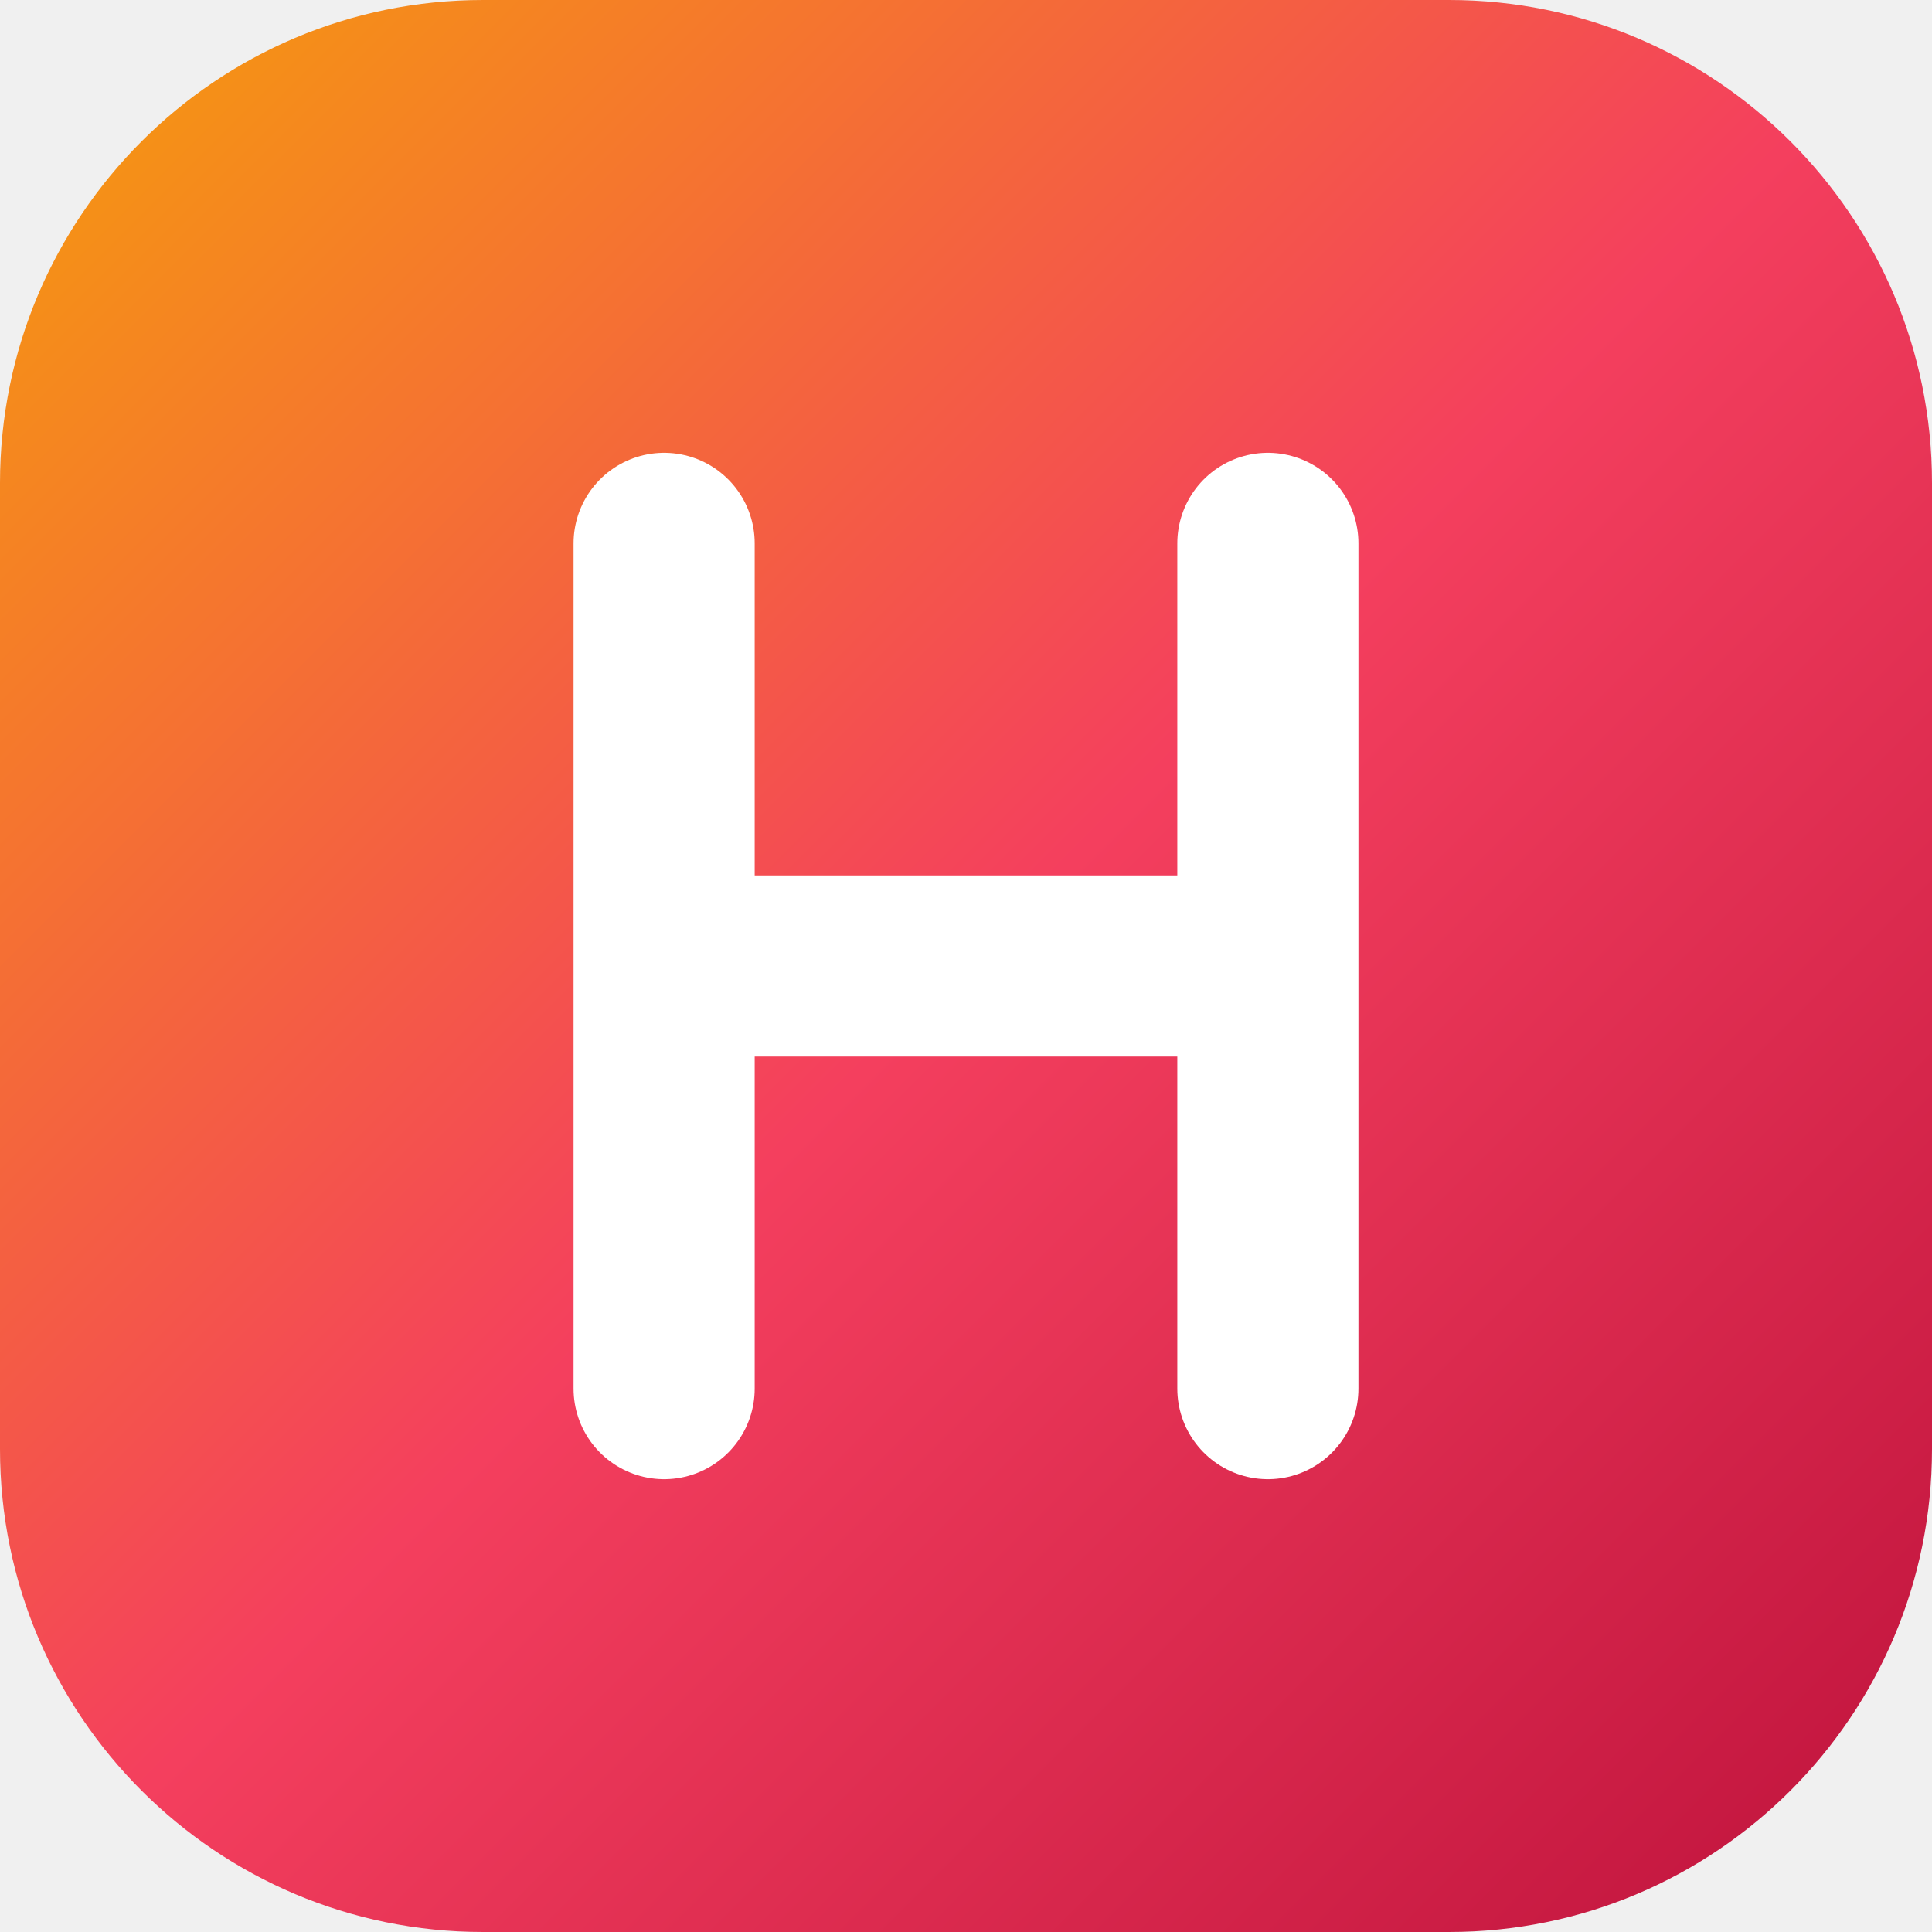
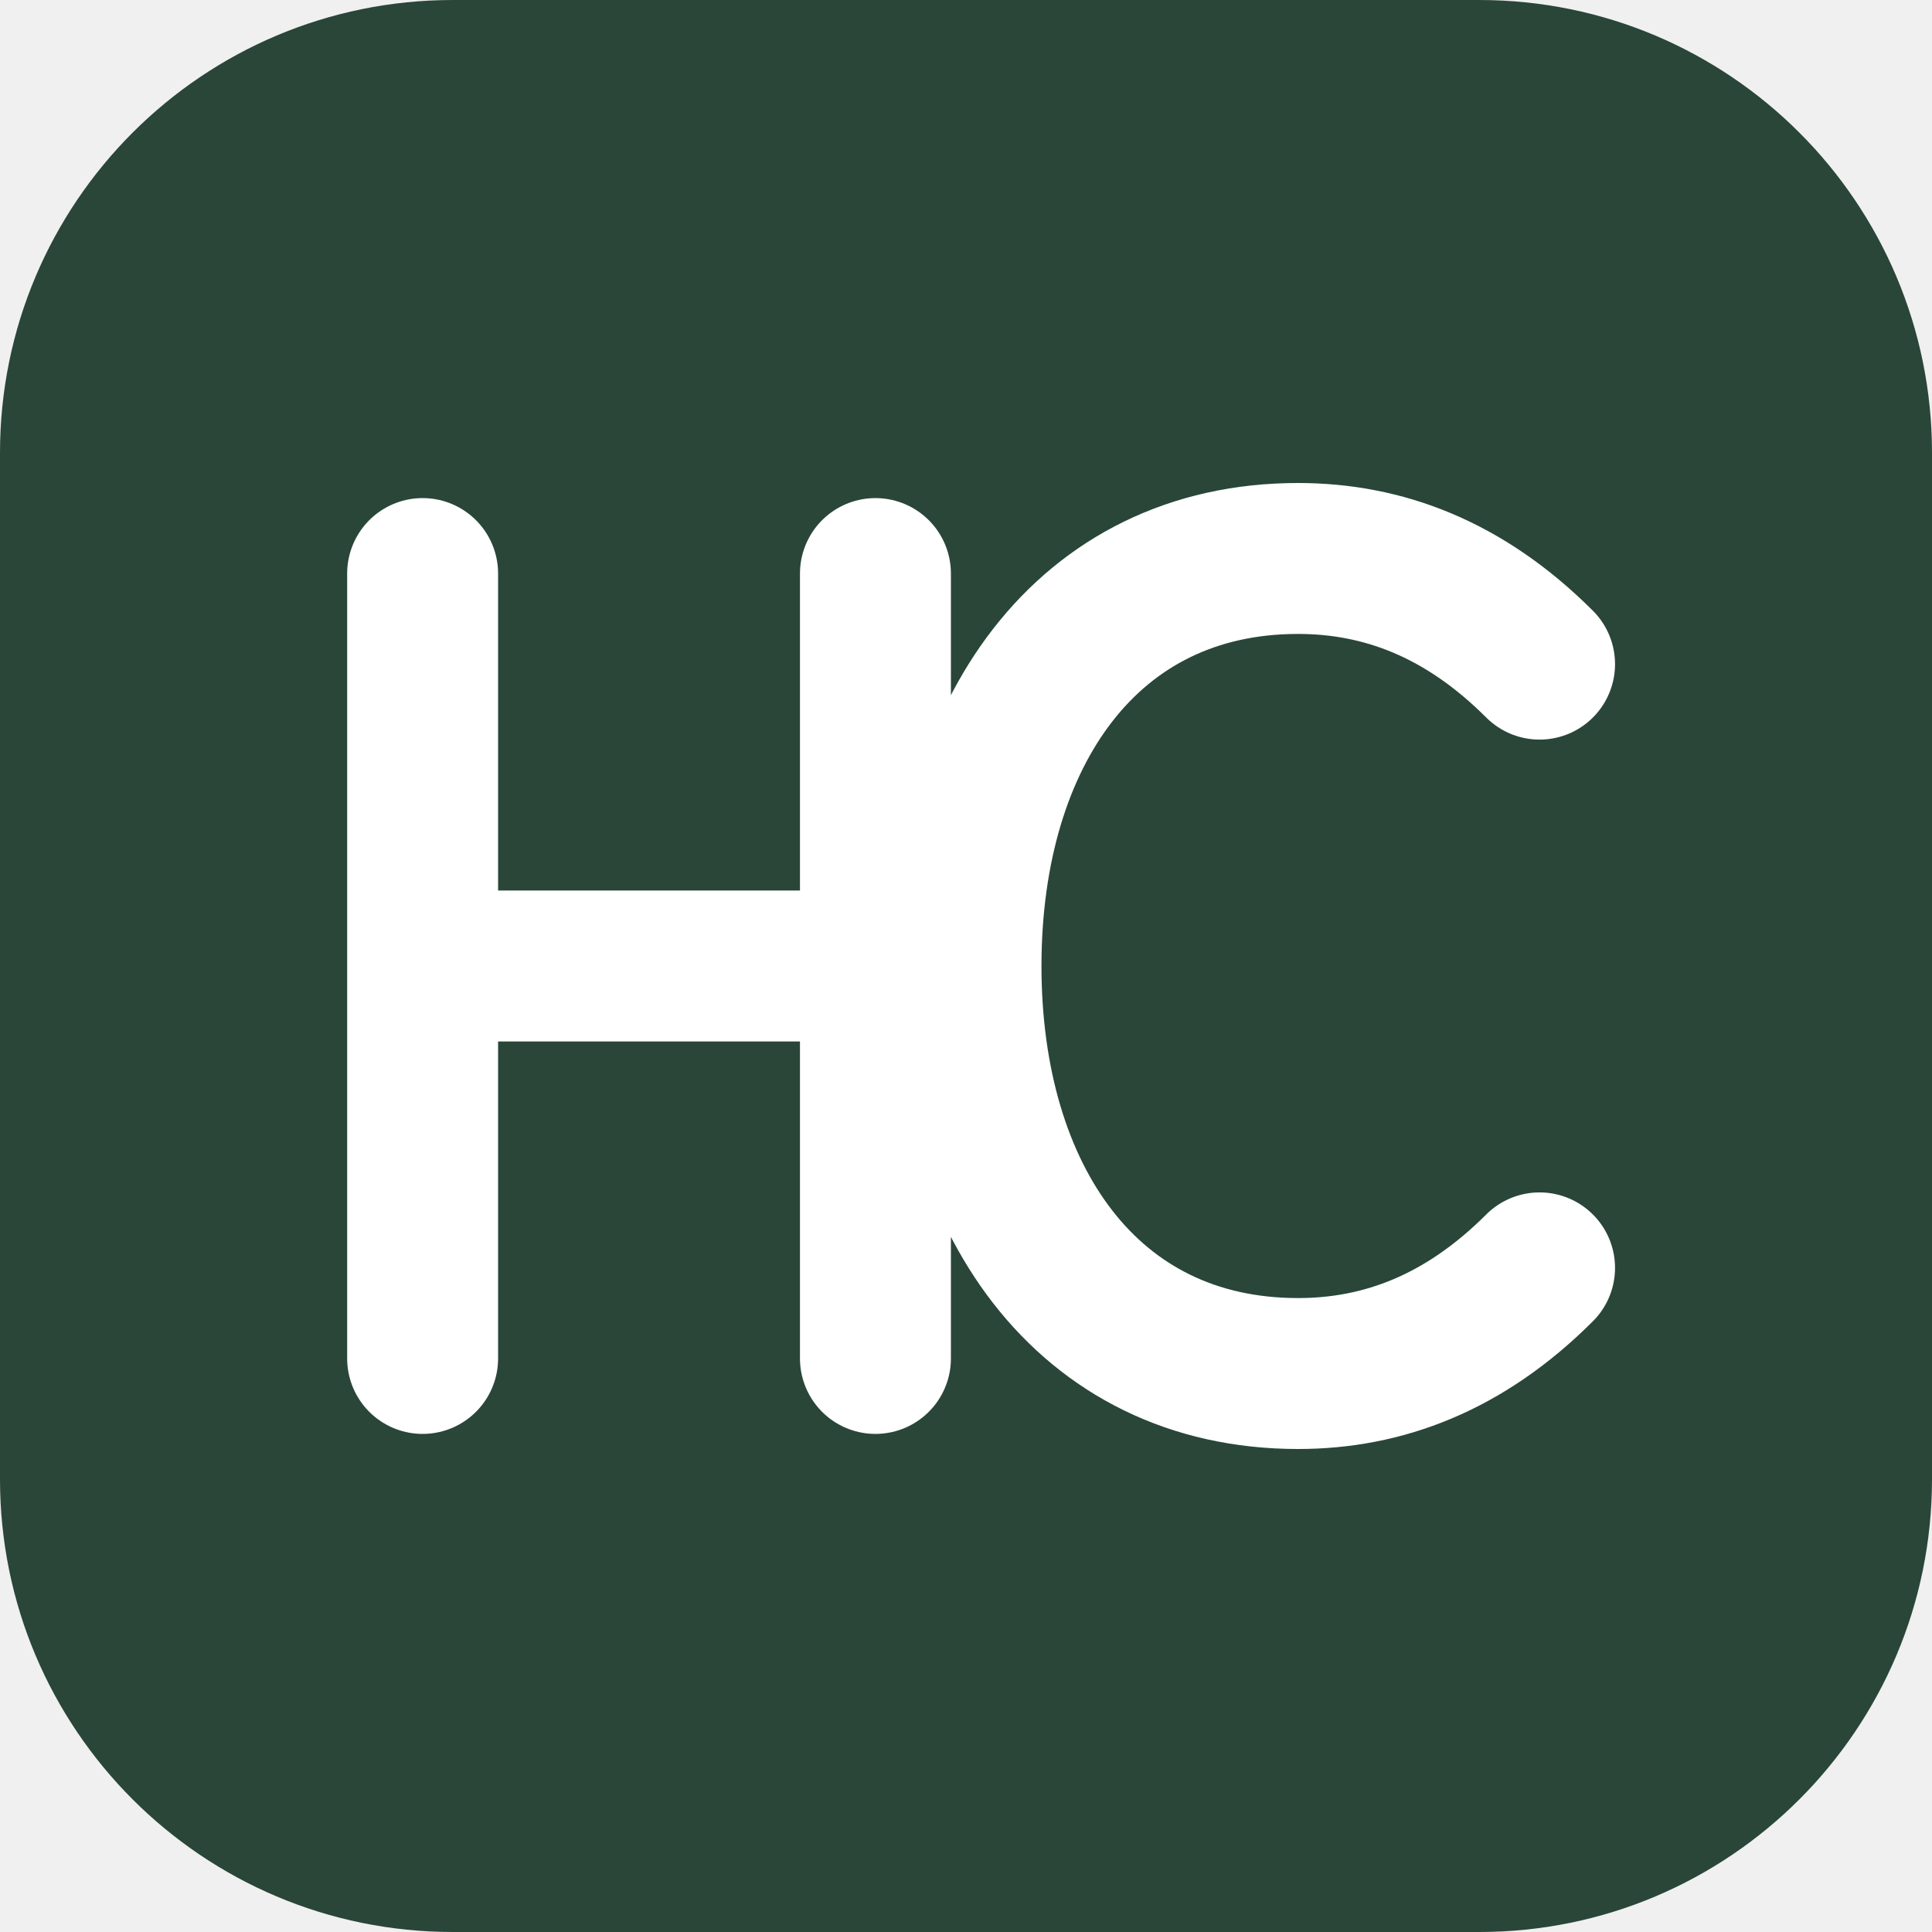
<svg xmlns="http://www.w3.org/2000/svg" viewBox="0 0 64 64" fill="none">
-   <defs>
-     <linearGradient id="grad" x1="0" y1="0" x2="64" y2="64" gradientUnits="userSpaceOnUse">
-       <stop offset="0%" stop-color="#f59e0b" />
-       <stop offset="50%" stop-color="#f43f5e" />
-       <stop offset="100%" stop-color="#be123c" />
-     </linearGradient>
-   </defs>
-   <rect width="64" height="64" rx="16" fill="url(#grad)" />
-   <path d="M22 18v28m20-28v28M22 32h20" stroke="#ffffff" stroke-width="6" stroke-linecap="round" />
+   <rect width="64" height="64" rx="15" fill="#294639" />
+   <path d="M14 19v26m15-26v26M14 32h15M51 22c-2.5-2.5-5.2-3.5-8-3.5-7 0-11 5.8-11 13.5S36 45.5 43 45.5c2.8 0 5.5-1 8-3.5" stroke="#fff" stroke-width="5" stroke-linecap="round" stroke-linejoin="round" />
</svg>
